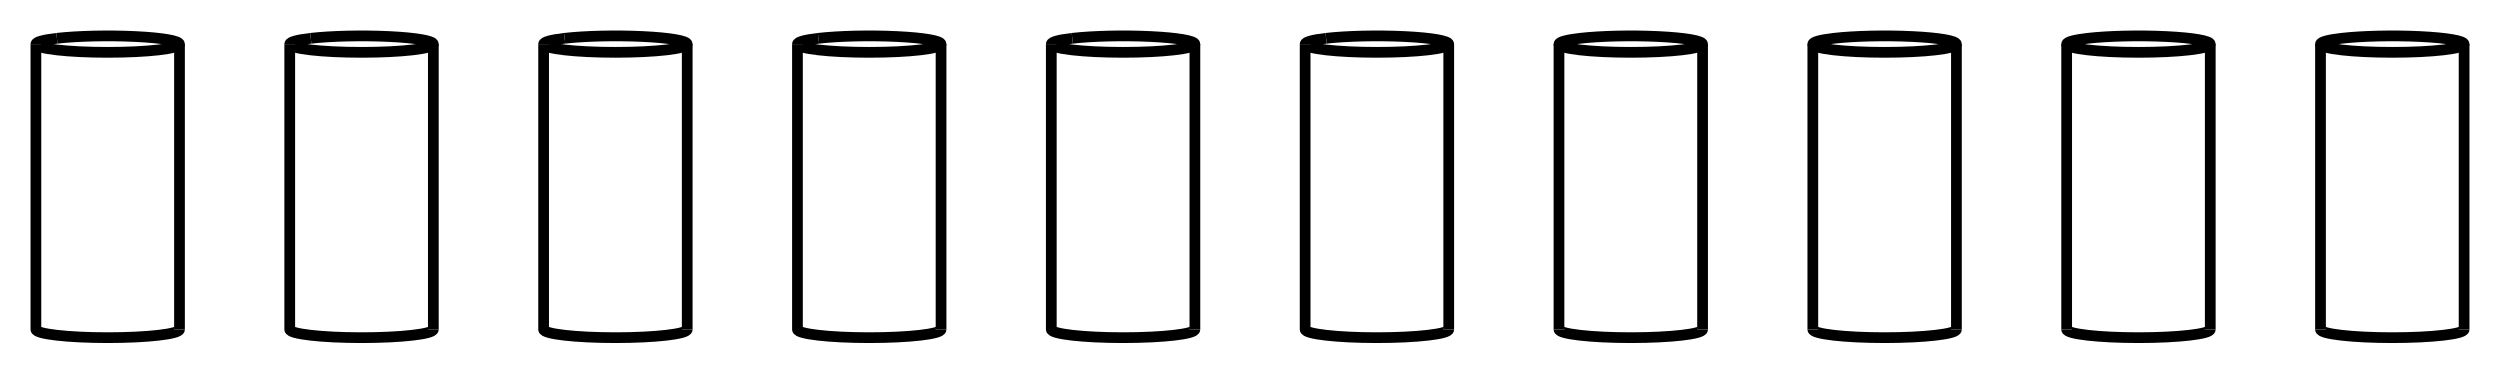
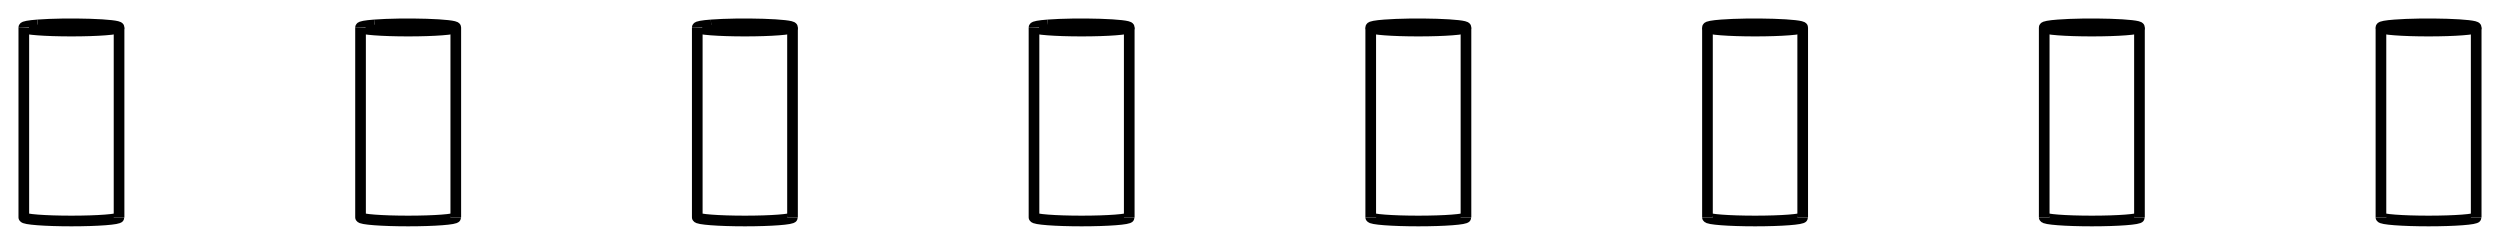
- <svg xmlns="http://www.w3.org/2000/svg" version="1.1" viewBox="-34.82 -5.203 69.64 10.406" fill="none" stroke="black" stroke-width="0.6%" vector-effect="non-scaling-stroke">
-   <path d="M 30.406 -4.136 A 2 0.229 0 0 1 33.82 -3.974 A 2 0.229 0 0 1 29.82 -3.974 A 2 0.229 0 0 1 30.406 -4.136 Z" />
-   <path d="M 29.82 3.974 A 2 0.229 180 0 0 33.82 3.974" />
-   <path d="M 23.335 -4.136 A 2 0.229 0 0 1 26.749 -3.974 A 2 0.229 0 0 1 22.749 -3.974 A 2 0.229 0 0 1 23.335 -4.136 Z" />
-   <path d="M 22.749 3.974 A 2 0.229 180 0 0 26.749 3.974" />
-   <path d="M 16.264 -4.136 A 2 0.229 0 0 1 19.678 -3.974 A 2 0.229 0 0 1 15.678 -3.974 A 2 0.229 0 0 1 16.264 -4.136 Z" />
-   <path d="M 15.678 3.974 A 2 0.229 180 0 0 19.678 3.974" />
-   <path d="M 9.193 -4.136 A 2 0.229 0 0 1 12.607 -3.974 A 2 0.229 0 0 1 8.607 -3.974 A 2 0.229 0 0 1 9.193 -4.136 Z" />
-   <path d="M 8.607 3.974 A 2 0.229 180 0 0 12.607 3.974" />
-   <path d="M 2.121 -4.136 A 2 0.229 0 0 1 5.536 -3.974 A 2 0.229 0 0 1 1.536 -3.974 L 1.536 3.974 A 2 0.229 180 0 0 5.536 3.974" />
-   <path d="M 1.536 -3.974 A 2 0.229 0 0 1 2.121 -4.136" />
-   <path d="M -4.95 -4.136 A 2 0.229 0 0 1 -1.535 -3.974 L -1.535 3.974" />
-   <path d="M -1.535 -3.974 A 2 0.229 0 0 1 -5.535 -3.974 L -5.535 3.974 A 2 0.229 180 0 0 -1.535 3.974" />
-   <path d="M -5.535 -3.974 A 2 0.229 0 0 1 -4.95 -4.136" />
-   <path d="M -12.021 -4.136 A 2 0.229 0 0 1 -8.606 -3.974 L -8.606 3.974" />
-   <path d="M -8.606 -3.974 A 2 0.229 0 0 1 -12.606 -3.974 L -12.606 3.974 A 2 0.229 180 0 0 -8.606 3.974" />
-   <path d="M -12.606 -3.974 A 2 0.229 0 0 1 -12.021 -4.136" />
-   <path d="M -19.092 -4.136 A 2 0.229 0 0 1 -15.677 -3.974 L -15.677 3.974" />
-   <path d="M -15.677 -3.974 A 2 0.229 0 0 1 -19.677 -3.974 L -19.677 3.974 A 2 0.229 180 0 0 -15.677 3.974" />
-   <path d="M -19.677 -3.974 A 2 0.229 0 0 1 -19.092 -4.136" />
-   <path d="M -33.234 -4.136 A 2 0.229 0 0 1 -29.82 -3.974 L -29.82 3.974" />
-   <path d="M -29.82 -3.974 A 2 0.229 0 0 1 -33.82 -3.974 L -33.82 3.974 A 2 0.229 180 0 0 -29.82 3.974" />
-   <path d="M -33.82 -3.974 A 2 0.229 0 0 1 -33.234 -4.136" />
-   <path d="M -26.163 -4.136 A 2 0.229 0 0 1 -22.749 -3.974 L -22.749 3.974" />
-   <path d="M -22.749 -3.974 A 2 0.229 0 0 1 -26.749 -3.974 L -26.749 3.974 A 2 0.229 180 0 0 -22.749 3.974" />
-   <path d="M -26.749 -3.974 A 2 0.229 0 0 1 -26.163 -4.136" />
-   <path d="M 29.82 -3.974 L 29.82 3.974" />
-   <path d="M 33.82 -3.974 L 33.82 3.974" />
-   <path d="M 22.749 -3.974 L 22.749 3.974" />
-   <path d="M 26.749 -3.974 L 26.749 3.974" />
-   <path d="M 15.678 -3.974 L 15.678 3.974" />
-   <path d="M 19.678 -3.974 L 19.678 3.974" />
-   <path d="M 8.607 -3.974 L 8.607 3.974" />
-   <path d="M 12.607 -3.974 L 12.607 3.974" />
-   <path d="M 5.536 -3.974 L 5.536 3.974" />
+ <svg xmlns="http://www.w3.org/2000/svg" version="1.1" viewBox="-52.497 -5.141 104.995 10.282" fill="none" stroke="black" stroke-width="0.6%" vector-effect="non-scaling-stroke">
+   <path d="M 48.083 -4.096 A 2 0.152 360 0 1 51.498 -3.988 A 2 0.152 360 1 1 47.498 -3.988 A 2 0.152 360 0 1 48.083 -4.096 Z" />
+   <path d="M 47.498 3.988 A 2 0.152 180 1 0 51.498 3.988" />
+   <path d="M 33.941 -4.096 A 2 0.152 360 0 1 37.356 -3.988 A 2 0.152 360 1 1 33.356 -3.988 A 2 0.152 360 0 1 33.941 -4.096 Z" />
+   <path d="M 33.356 3.988 A 2 0.152 180 1 0 37.356 3.988" />
+   <path d="M 19.799 -4.096 A 2 0.152 360 0 1 23.213 -3.988 A 2 0.152 360 1 1 19.213 -3.988 A 2 0.152 360 0 1 19.799 -4.096 Z" />
+   <path d="M 19.213 3.988 A 2 0.152 180 1 0 23.213 3.988" />
+   <path d="M 5.657 -4.096 A 2 0.152 360 0 1 9.071 -3.988 A 2 0.152 360 1 1 5.071 -3.988 A 2 0.152 360 0 1 5.657 -4.096 Z" />
+   <path d="M 5.071 3.988 A 2 0.152 180 1 0 9.071 3.988" />
+   <path d="M -8.485 -4.096 A 2 0.152 360 0 1 -5.071 -3.988 L -5.071 3.988" />
+   <path d="M -5.071 -3.988 A 2 0.152 360 1 1 -9.071 -3.988 L -9.071 3.988 A 2 0.152 180 1 0 -5.071 3.988" />
+   <path d="M -9.071 -3.988 A 2 0.152 360 0 1 -8.485 -4.096" />
+   <path d="M -22.627 -4.096 A 2 0.152 360 0 1 -19.213 -3.988 L -19.213 3.988" />
+   <path d="M -19.213 -3.988 A 2 0.152 360 1 1 -23.213 -3.988 L -23.213 3.988 A 2 0.152 180 1 0 -19.213 3.988" />
+   <path d="M -23.213 -3.988 A 2 0.152 360 0 1 -22.627 -4.096" />
+   <path d="M -50.912 -4.096 A 2 0.152 360 0 1 -47.497 -3.988 L -47.497 3.988" />
+   <path d="M -47.497 -3.988 A 2 0.152 360 1 1 -51.497 -3.988 L -51.497 3.988 A 2 0.152 180 1 0 -47.497 3.988" />
+   <path d="M -51.497 -3.988 A 2 0.152 360 0 1 -50.912 -4.096" />
+   <path d="M -36.769 -4.096 A 2 0.152 360 0 1 -33.355 -3.988 L -33.355 3.988" />
+   <path d="M -33.355 -3.988 A 2 0.152 360 1 1 -37.355 -3.988 L -37.355 3.988 A 2 0.152 180 1 0 -33.355 3.988" />
+   <path d="M -37.355 -3.988 A 2 0.152 360 0 1 -36.769 -4.096" />
+   <path d="M 47.498 -3.988 L 47.498 3.988" />
+   <path d="M 51.498 -3.988 L 51.498 3.988" />
+   <path d="M 33.356 -3.988 L 33.356 3.988" />
+   <path d="M 37.356 -3.988 L 37.356 3.988" />
+   <path d="M 19.213 -3.988 L 19.213 3.988" />
+   <path d="M 23.213 -3.988 L 23.213 3.988" />
+   <path d="M 5.071 -3.988 L 5.071 3.988" />
+   <path d="M 9.071 -3.988 L 9.071 3.988" />
</svg>
